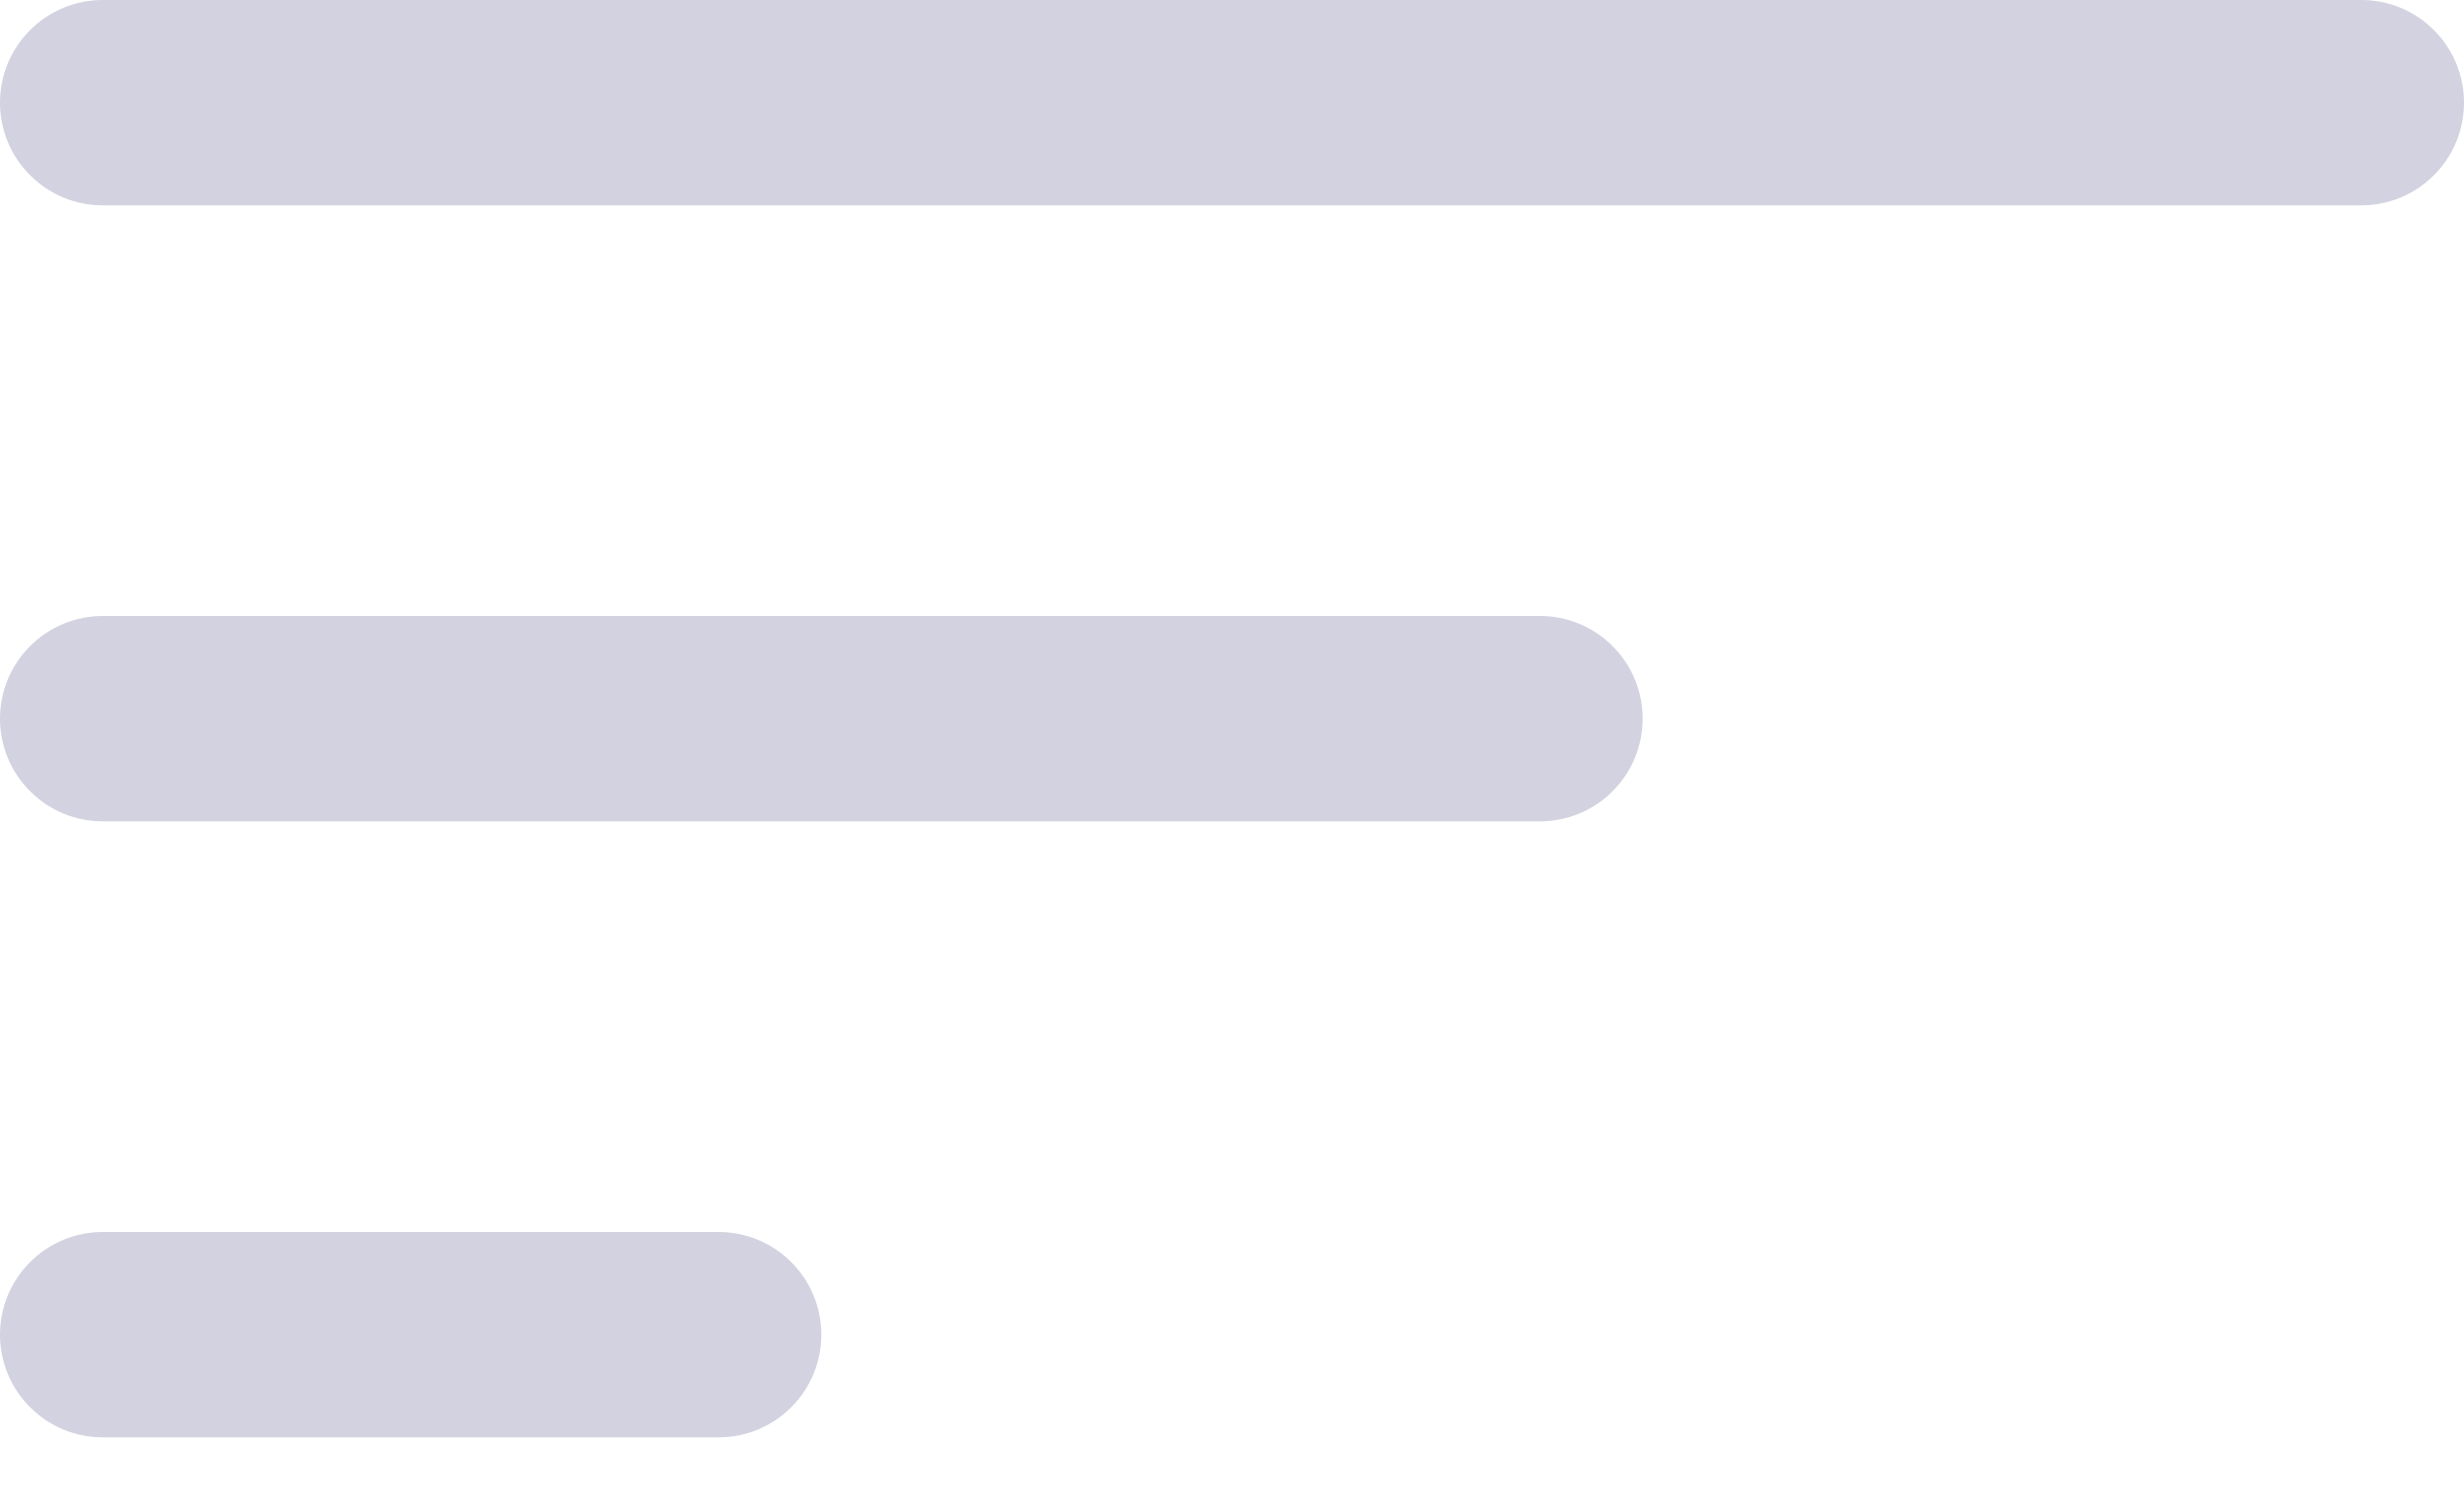
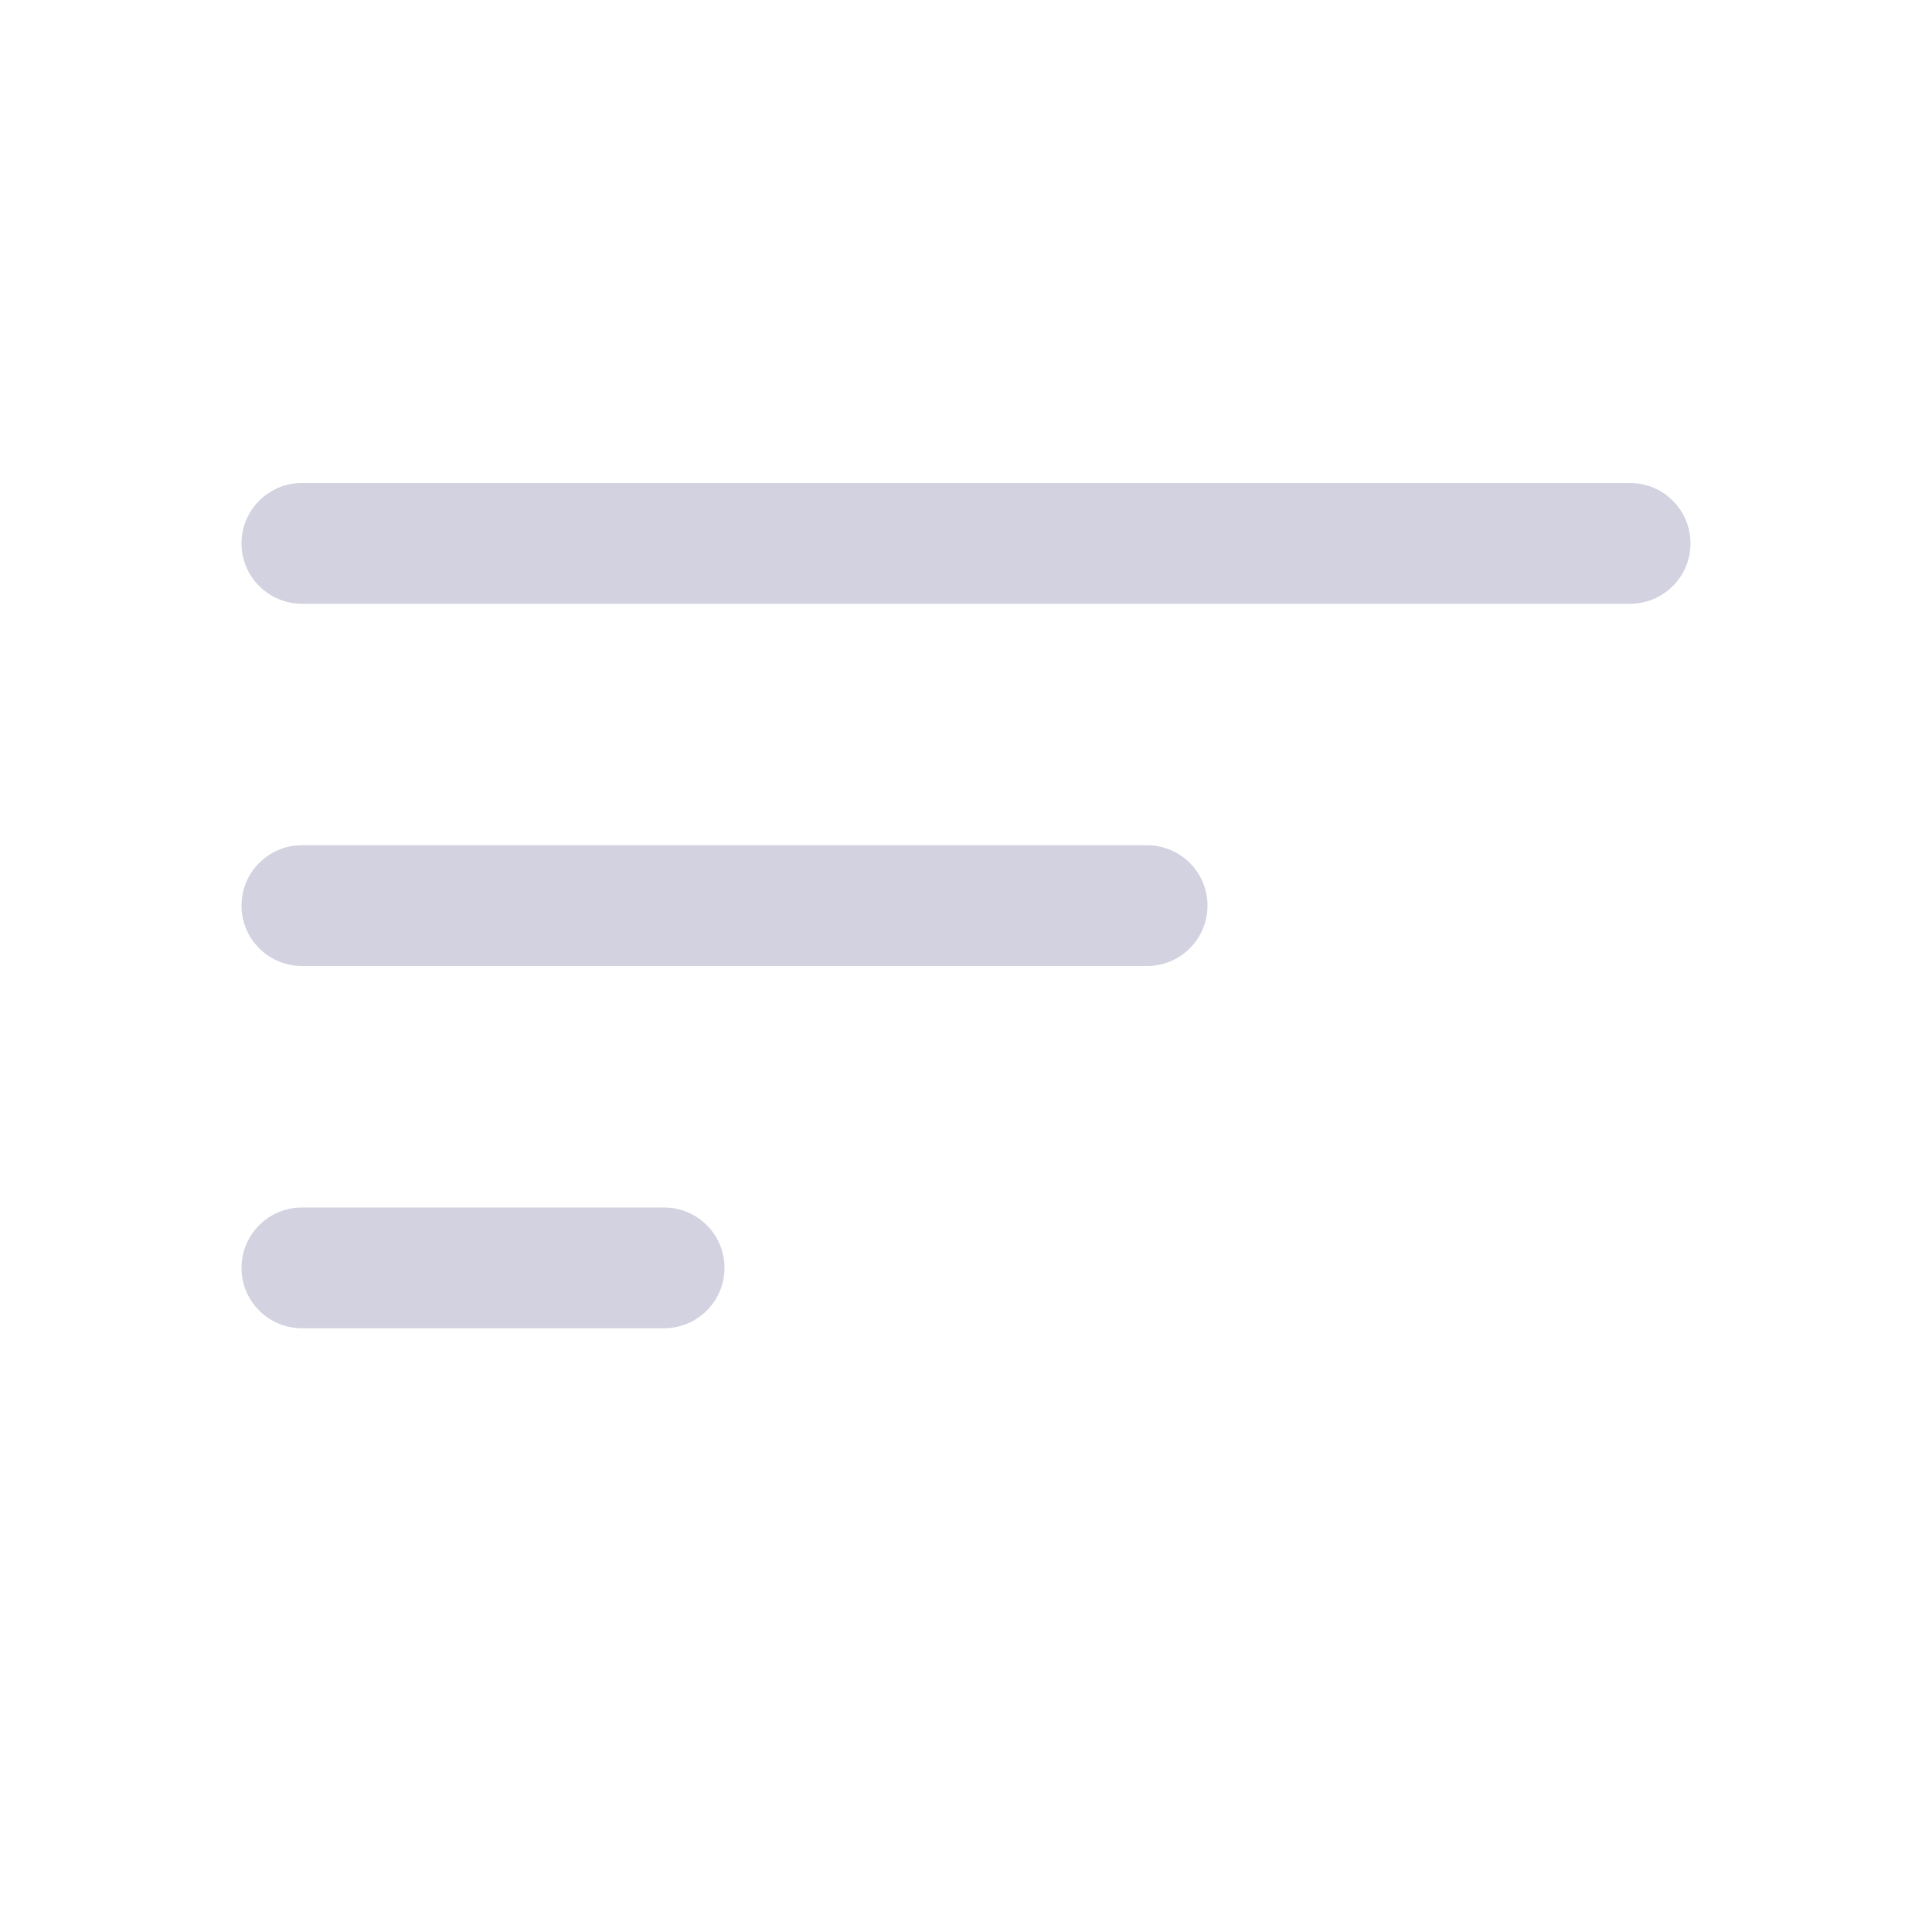
- <svg xmlns="http://www.w3.org/2000/svg" width="18" height="11" viewBox="0 0 18 11" fill="none">
-   <path d="M0 9.75C0 9.551 0.079 9.36 0.22 9.22C0.36 9.079 0.551 9 0.75 9H5.25C5.449 9 5.64 9.079 5.78 9.22C5.921 9.36 6 9.551 6 9.75C6 9.949 5.921 10.14 5.78 10.28C5.64 10.421 5.449 10.5 5.25 10.5H0.75C0.551 10.5 0.36 10.421 0.22 10.28C0.079 10.14 0 9.949 0 9.75ZM0 5.25C0 5.051 0.079 4.86 0.22 4.72C0.36 4.579 0.551 4.5 0.75 4.5H11.25C11.449 4.5 11.64 4.579 11.78 4.72C11.921 4.86 12 5.051 12 5.25C12 5.449 11.921 5.64 11.78 5.78C11.64 5.921 11.449 6 11.25 6H0.75C0.551 6 0.36 5.921 0.22 5.78C0.079 5.64 0 5.449 0 5.25ZM0 0.75C0 0.551 0.079 0.36 0.22 0.22C0.36 0.079 0.551 0 0.75 0H17.25C17.449 0 17.64 0.079 17.78 0.22C17.921 0.36 18 0.551 18 0.75C18 0.949 17.921 1.14 17.78 1.28C17.64 1.421 17.449 1.5 17.25 1.5H0.75C0.551 1.5 0.36 1.421 0.22 1.28C0.079 1.14 0 0.949 0 0.75Z" fill="#D2D2E0" />
+ <svg xmlns="http://www.w3.org/2000/svg" width="24" height="24" viewBox="0 0 24 24" fill="none">
+   <path d="M3 15.75C3 15.551 3.079 15.36 3.22 15.22C3.36 15.079 3.551 15 3.75 15H8.25C8.449 15 8.64 15.079 8.78 15.22C8.921 15.36 9 15.551 9 15.75C9 15.949 8.921 16.14 8.78 16.28C8.64 16.421 8.449 16.5 8.25 16.5H3.75C3.551 16.5 3.36 16.421 3.22 16.28C3.079 16.14 3 15.949 3 15.75ZM3 11.25C3 11.051 3.079 10.86 3.22 10.72C3.36 10.579 3.551 10.5 3.75 10.5H14.25C14.449 10.5 14.64 10.579 14.78 10.72C14.921 10.86 15 11.051 15 11.25C15 11.449 14.921 11.64 14.78 11.78C14.64 11.921 14.449 12 14.25 12H3.75C3.551 12 3.36 11.921 3.22 11.78C3.079 11.64 3 11.449 3 11.25ZM3 6.75C3 6.551 3.079 6.36 3.22 6.22C3.36 6.079 3.551 6 3.75 6H20.25C20.449 6 20.64 6.079 20.78 6.22C20.921 6.36 21 6.551 21 6.75C21 6.949 20.921 7.14 20.78 7.28C20.64 7.421 20.449 7.5 20.25 7.5H3.75C3.551 7.5 3.36 7.421 3.22 7.28C3.079 7.14 3 6.949 3 6.75Z" fill="#D2D2E0" />
</svg>
